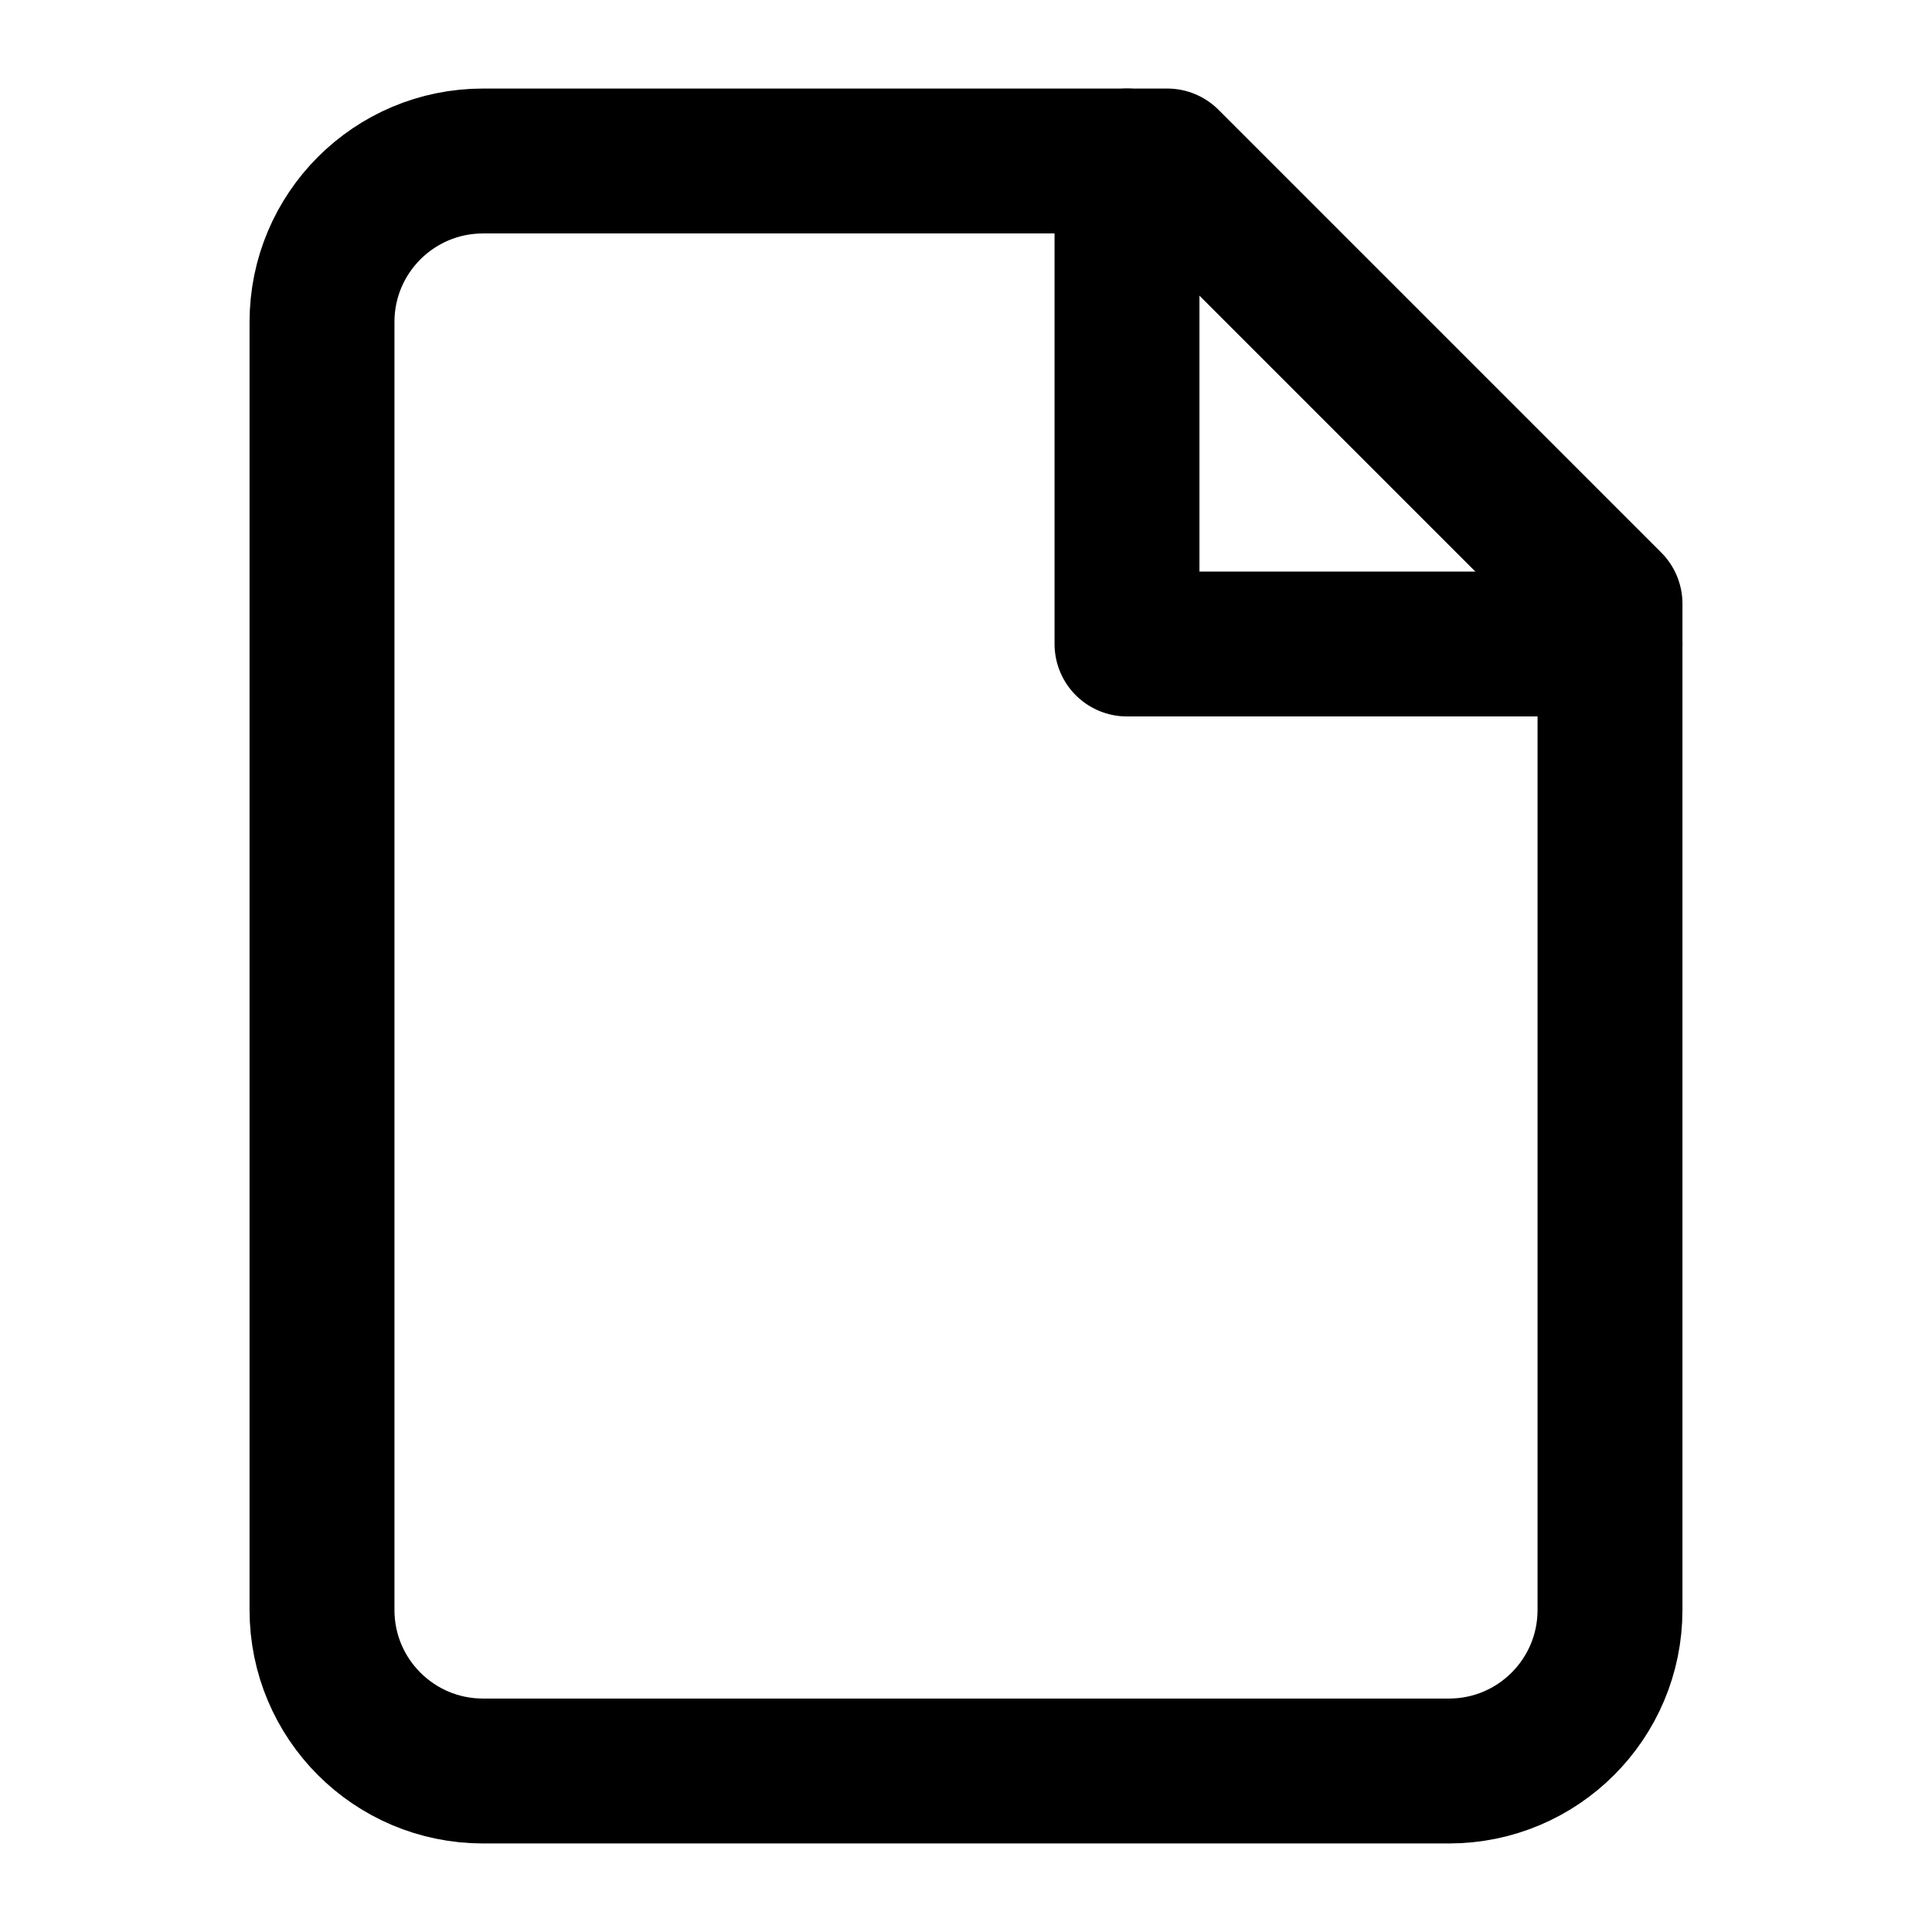
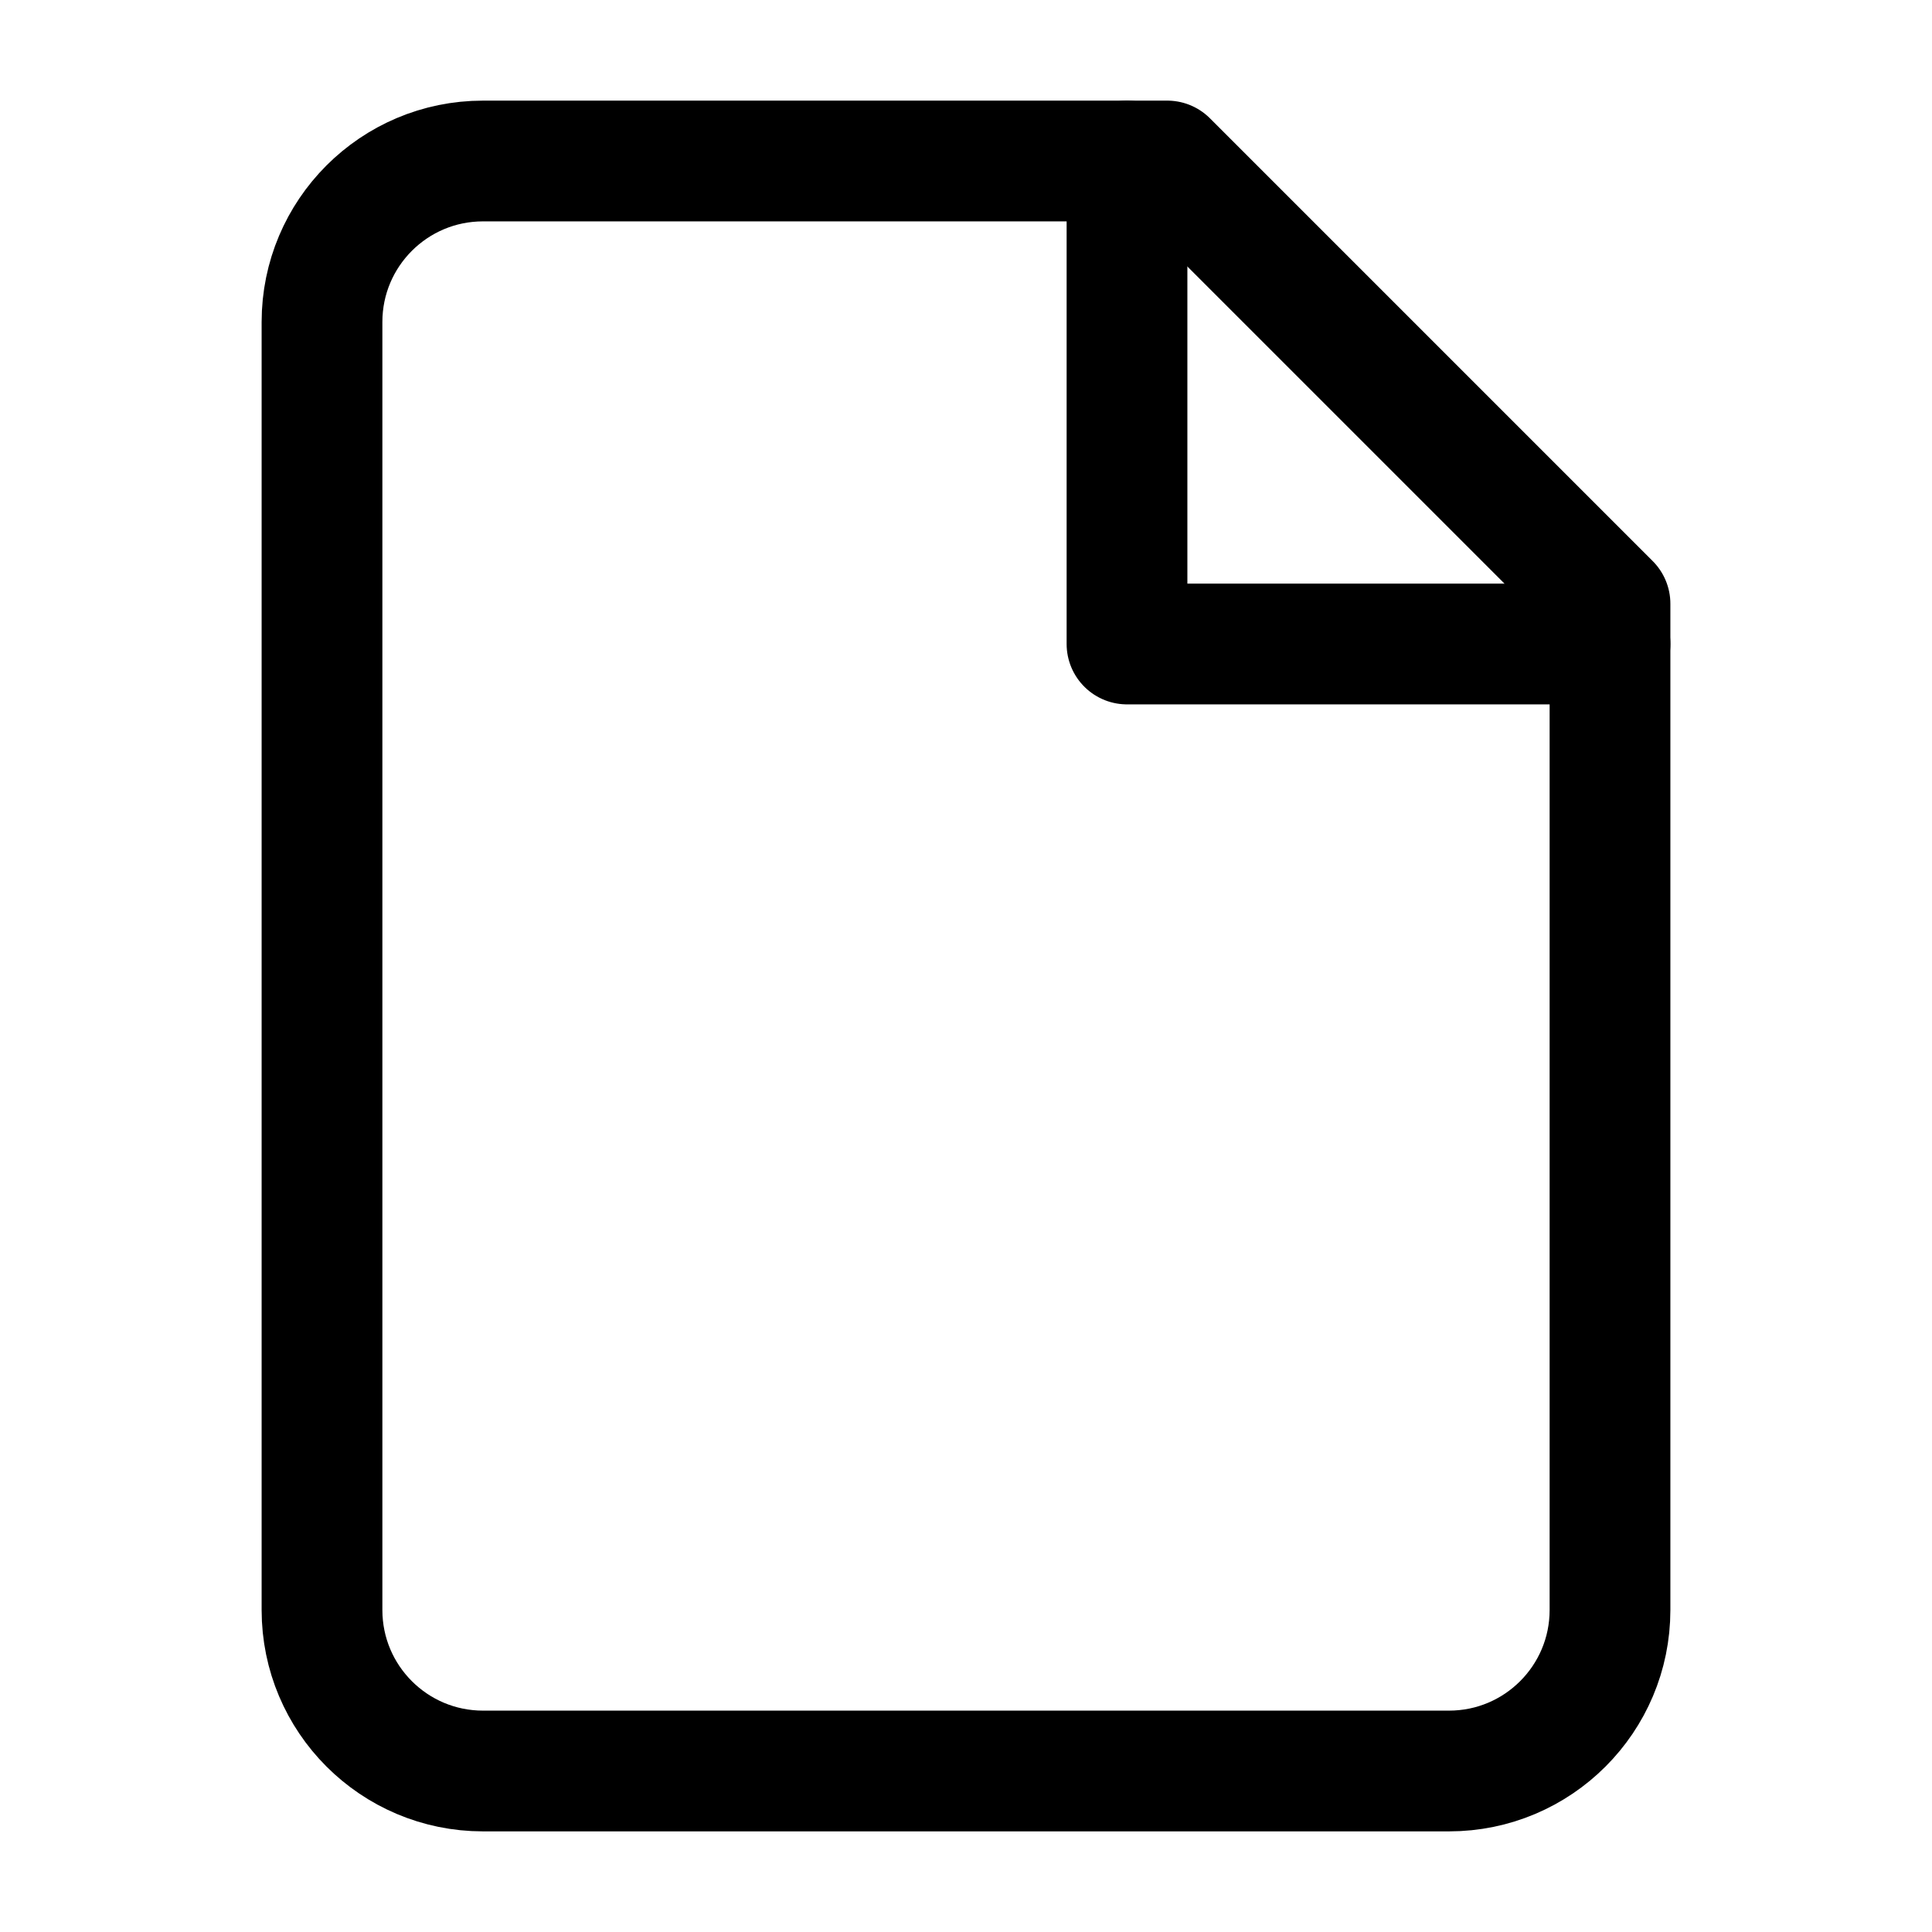
- <svg xmlns="http://www.w3.org/2000/svg" width="16" height="16" viewBox="0 0 24 24" fill="none" stroke="currentColor" stroke-width="1.8" stroke-linecap="round" stroke-linejoin="round">
+ <svg xmlns="http://www.w3.org/2000/svg" viewBox="0 0 24 24" fill="none" stroke="currentColor" stroke-width="1.5" stroke-linecap="round" stroke-linejoin="round">
  <path d="M14.5 2H6a2 2 0 0 0-2 2v16a2 2 0 0 0 2 2h12a2 2 0 0 0 2-2V7.5L14.5 2z" />
  <polyline points="14 2 14 8 20 8" />
</svg>
